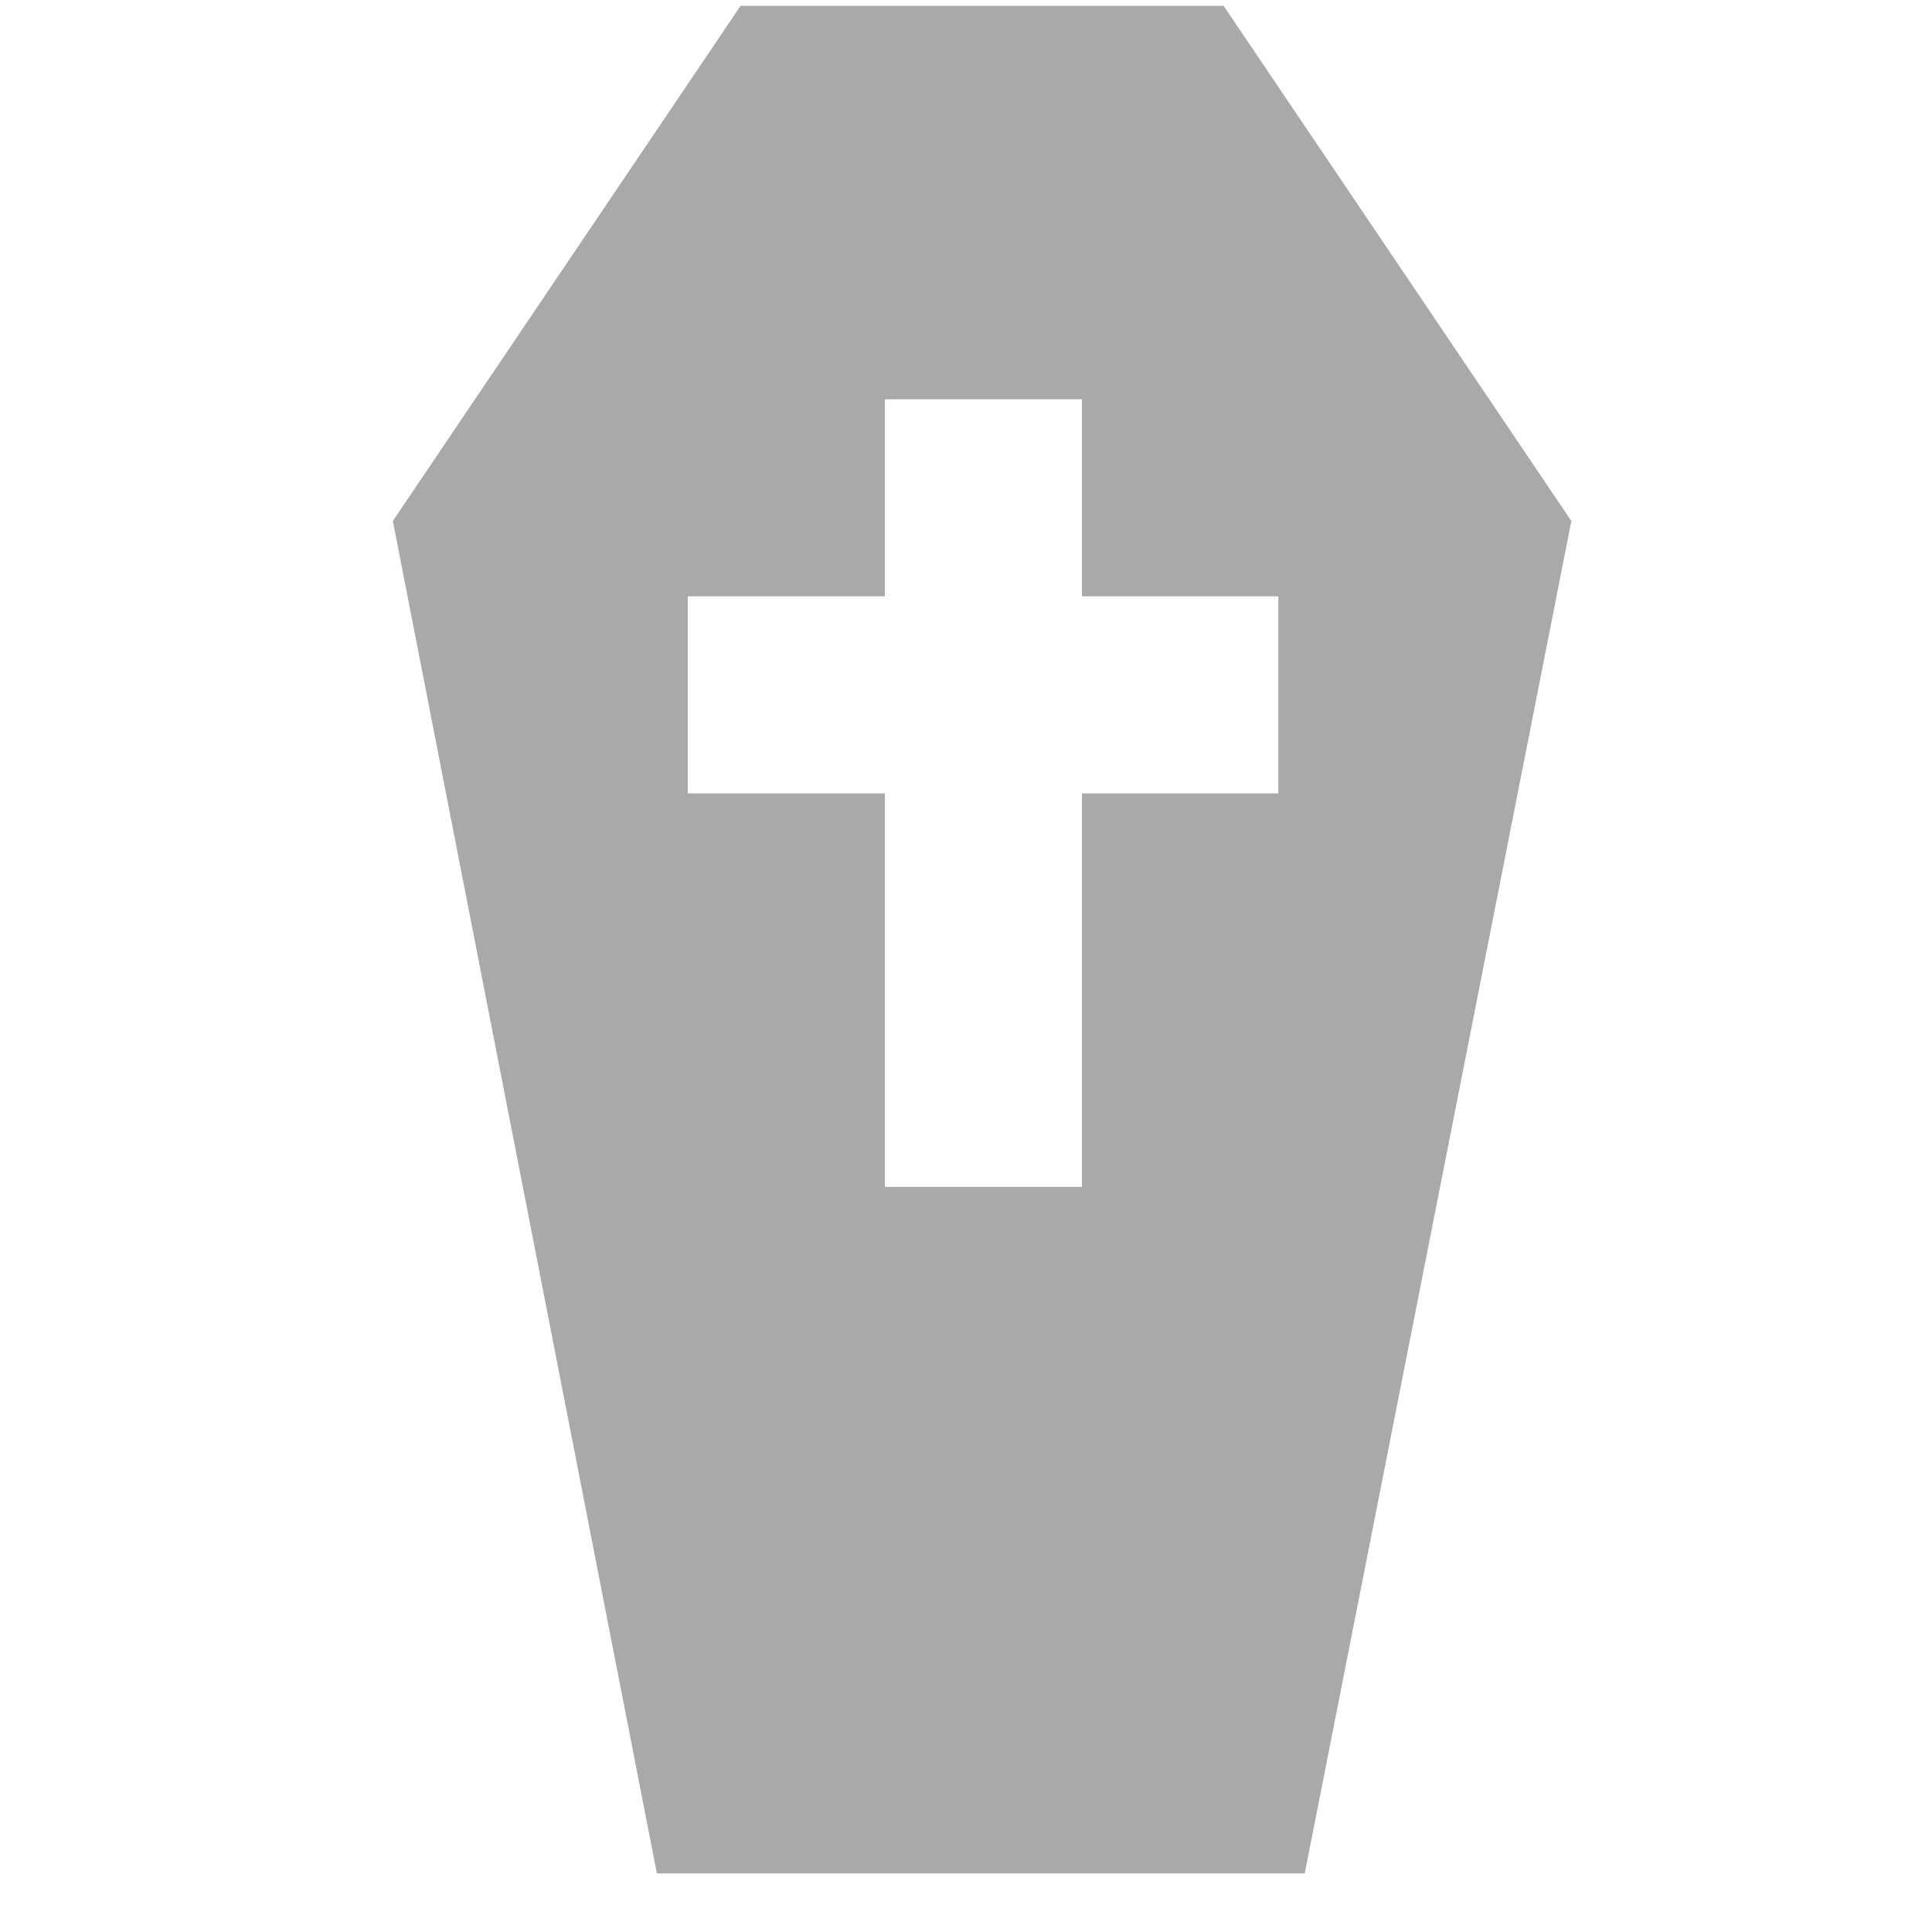
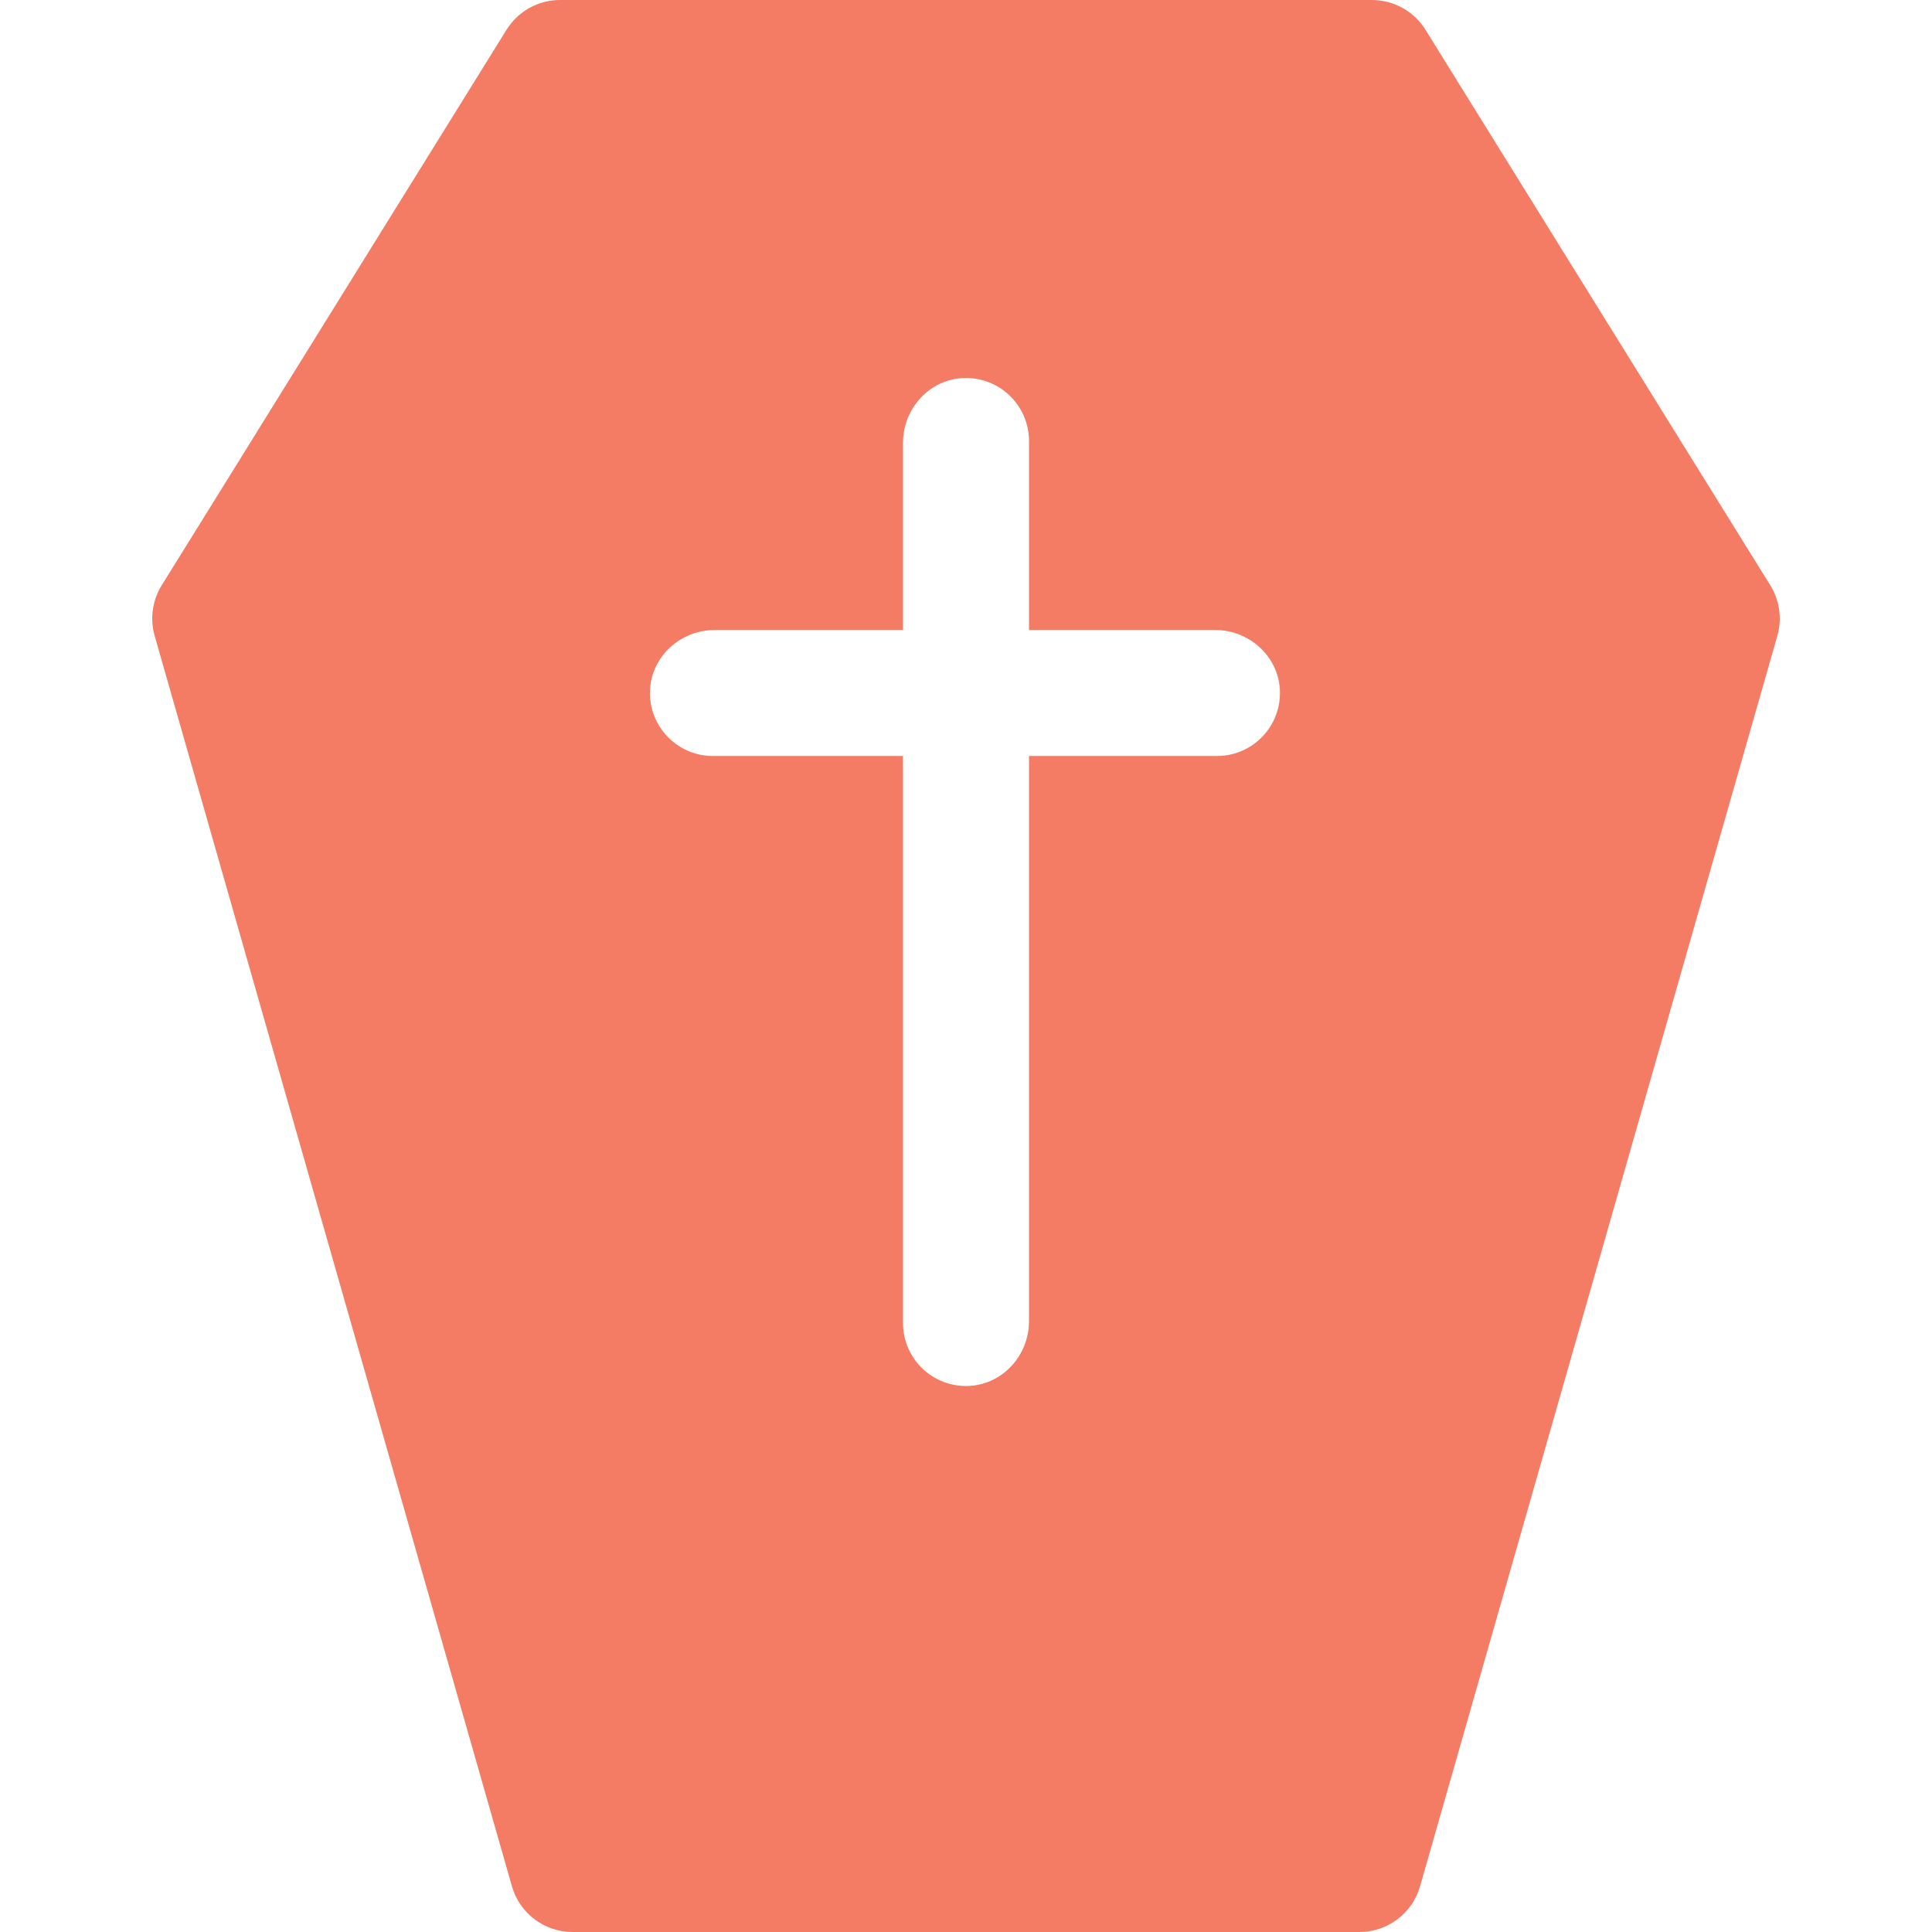
- <svg xmlns="http://www.w3.org/2000/svg" viewBox="0 0 30 30">
-   <g>
-     <path d="M19.85,12.32V9.26H16.8V6.2H13.74V9.26H10.68v3.06h3.06v6.11H16.8V12.32ZM19,.09l5.4,8-4.14,21s-10,0-10.06,0L6.1,8.09l5.4-8Z" fill="#a9a9a9" fill-rule="evenodd" />
+ <svg xmlns="http://www.w3.org/2000/svg" fill="#f47c64" height="800px" width="800px" version="1.1" id="Layer_1" viewBox="0 0 512 512" xml:space="preserve">
+   <g id="SVGRepo_bgCarrier" stroke-width="0" />
+   <g id="SVGRepo_tracerCarrier" stroke-linecap="round" stroke-linejoin="round" />
+   <g id="SVGRepo_iconCarrier">
+     <g>
+       <g>
+         <path d="M469.144,155.111L377.767,7.891C374.722,2.984,369.357,0,363.582,0H148.418c-5.774,0-11.139,2.984-14.186,7.891 l-91.376,147.22c-2.483,4-3.161,8.864-1.868,13.391l94.683,331.389c2.048,7.168,8.599,12.109,16.053,12.109h208.552 c7.454,0,14.004-4.942,16.052-12.109l94.683-331.389C472.305,163.975,471.628,159.112,469.144,155.111z M322.504,200.348h-49.809 v149.789c0,8.99-6.909,16.726-15.889,17.149c-9.588,0.451-17.503-7.188-17.503-16.677V200.348h-50.365 c-9.489,0-17.128-7.915-16.677-17.503c0.423-8.98,8.159-15.889,17.149-15.889h49.893v-49.615c0-8.99,6.909-16.726,15.889-17.149 c9.588-0.451,17.503,7.188,17.503,16.677v50.087h49.337c8.99,0,16.726,6.909,17.149,15.889 C339.632,192.433,331.993,200.348,322.504,200.348z" />
+       </g>
+     </g>
  </g>
</svg>
